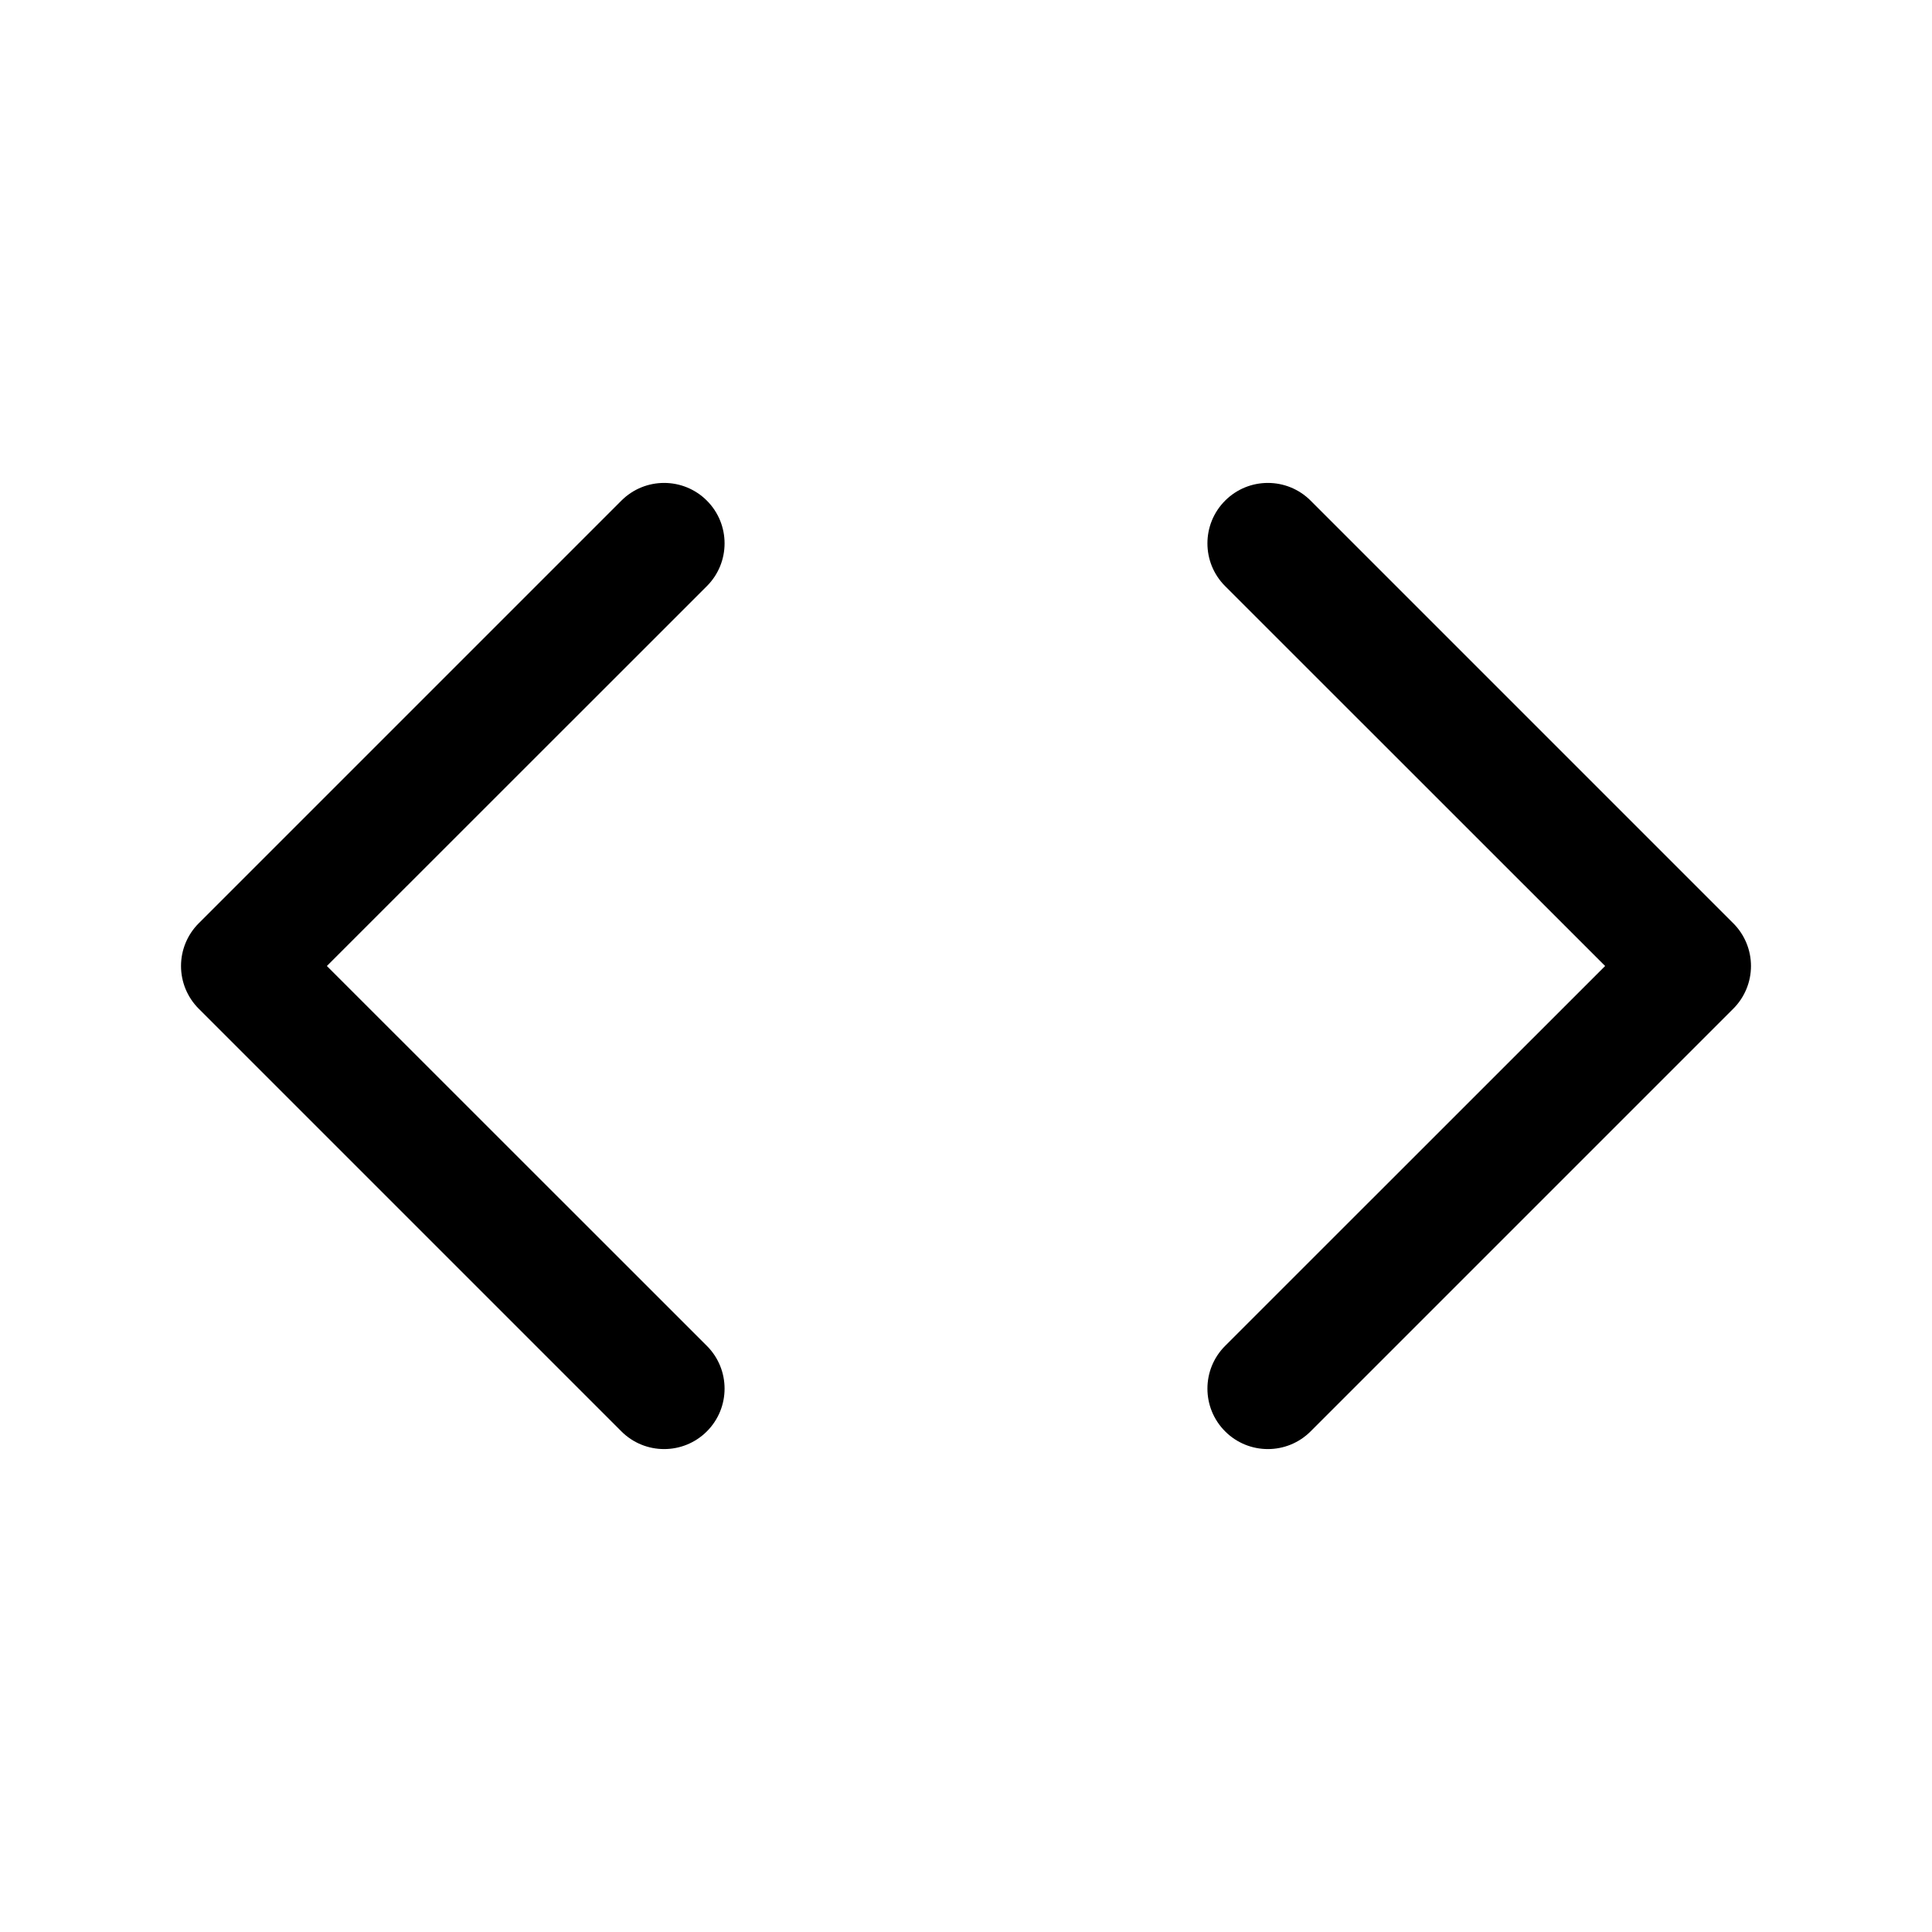
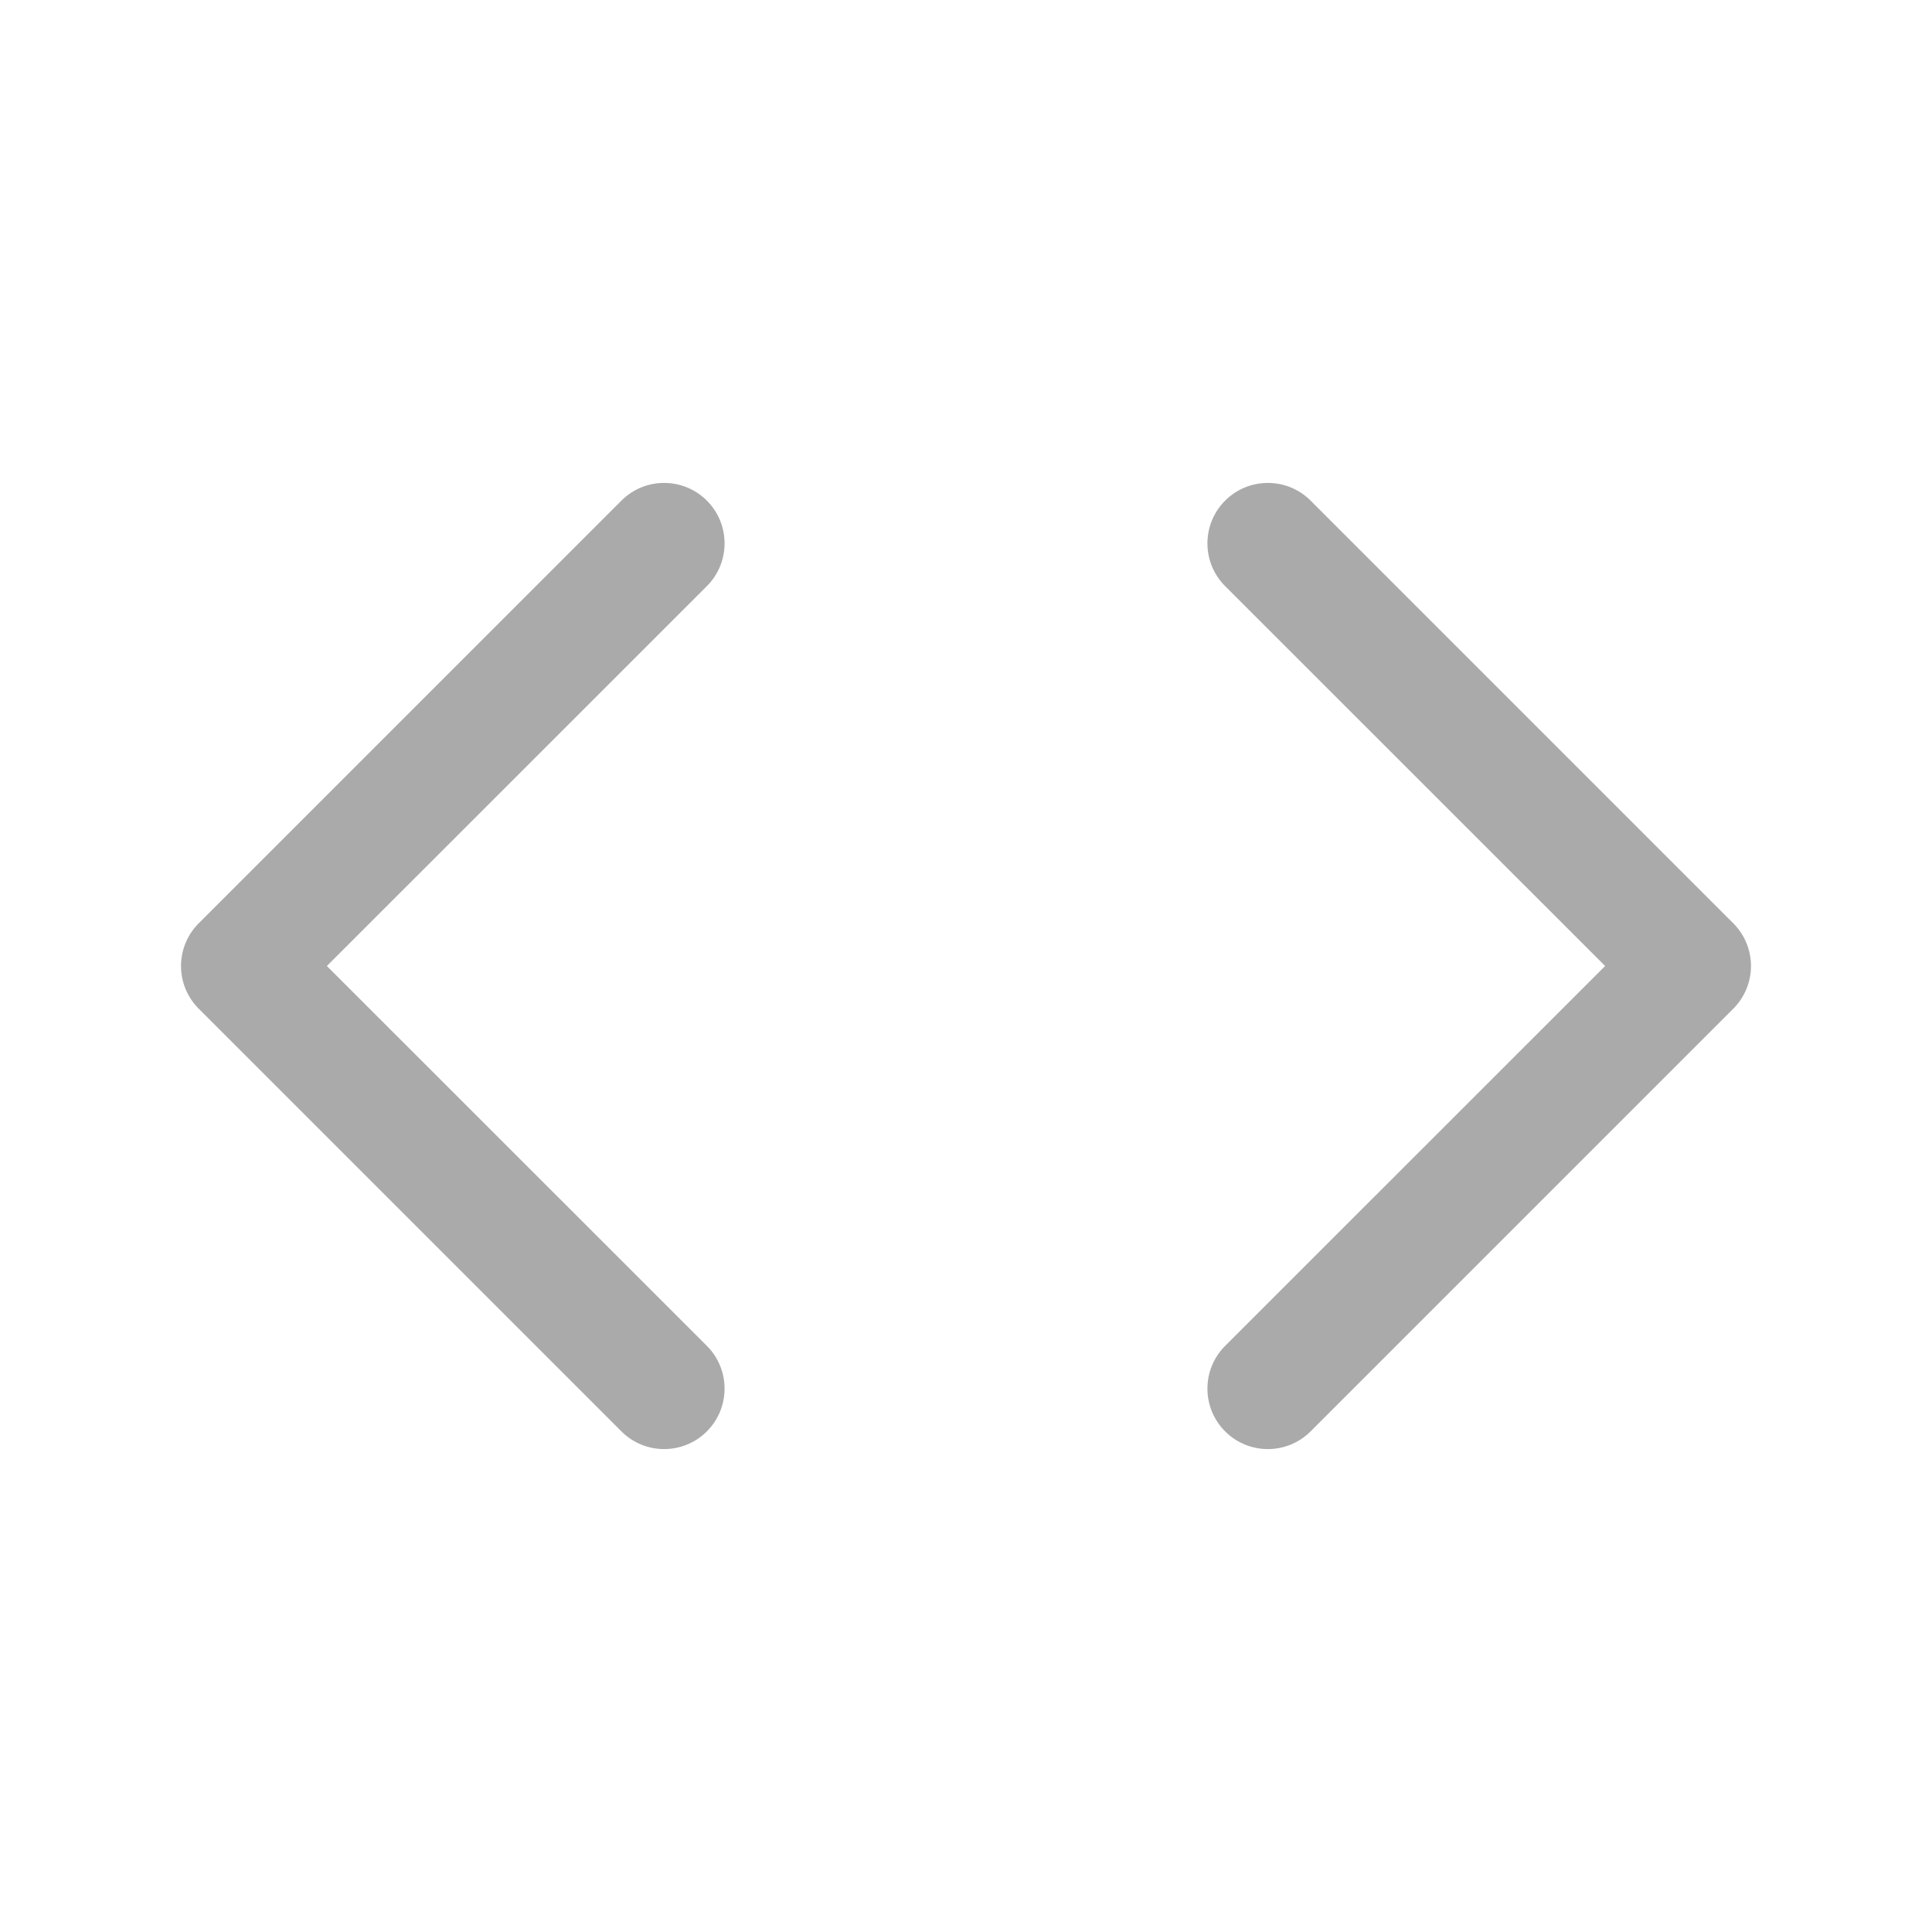
- <svg xmlns="http://www.w3.org/2000/svg" width="16" height="16" fill="currentColor" class="bi bi-code" viewBox="0 0 16 16">
+ <svg xmlns="http://www.w3.org/2000/svg" width="16" height="16" fill="#aaa" class="bi bi-code" viewBox="0 0 16 16">
  <path d="M5.854 4.854a.5.5 0 1 0-.708-.708l-3.5 3.5a.5.5 0 0 0 0 .708l3.5 3.5a.5.5 0 0 0 .708-.708L2.707 8l3.147-3.146zm4.292 0a.5.5 0 0 1 .708-.708l3.5 3.5a.5.5 0 0 1 0 .708l-3.5 3.5a.5.5 0 0 1-.708-.708L13.293 8l-3.147-3.146z" />
</svg>
